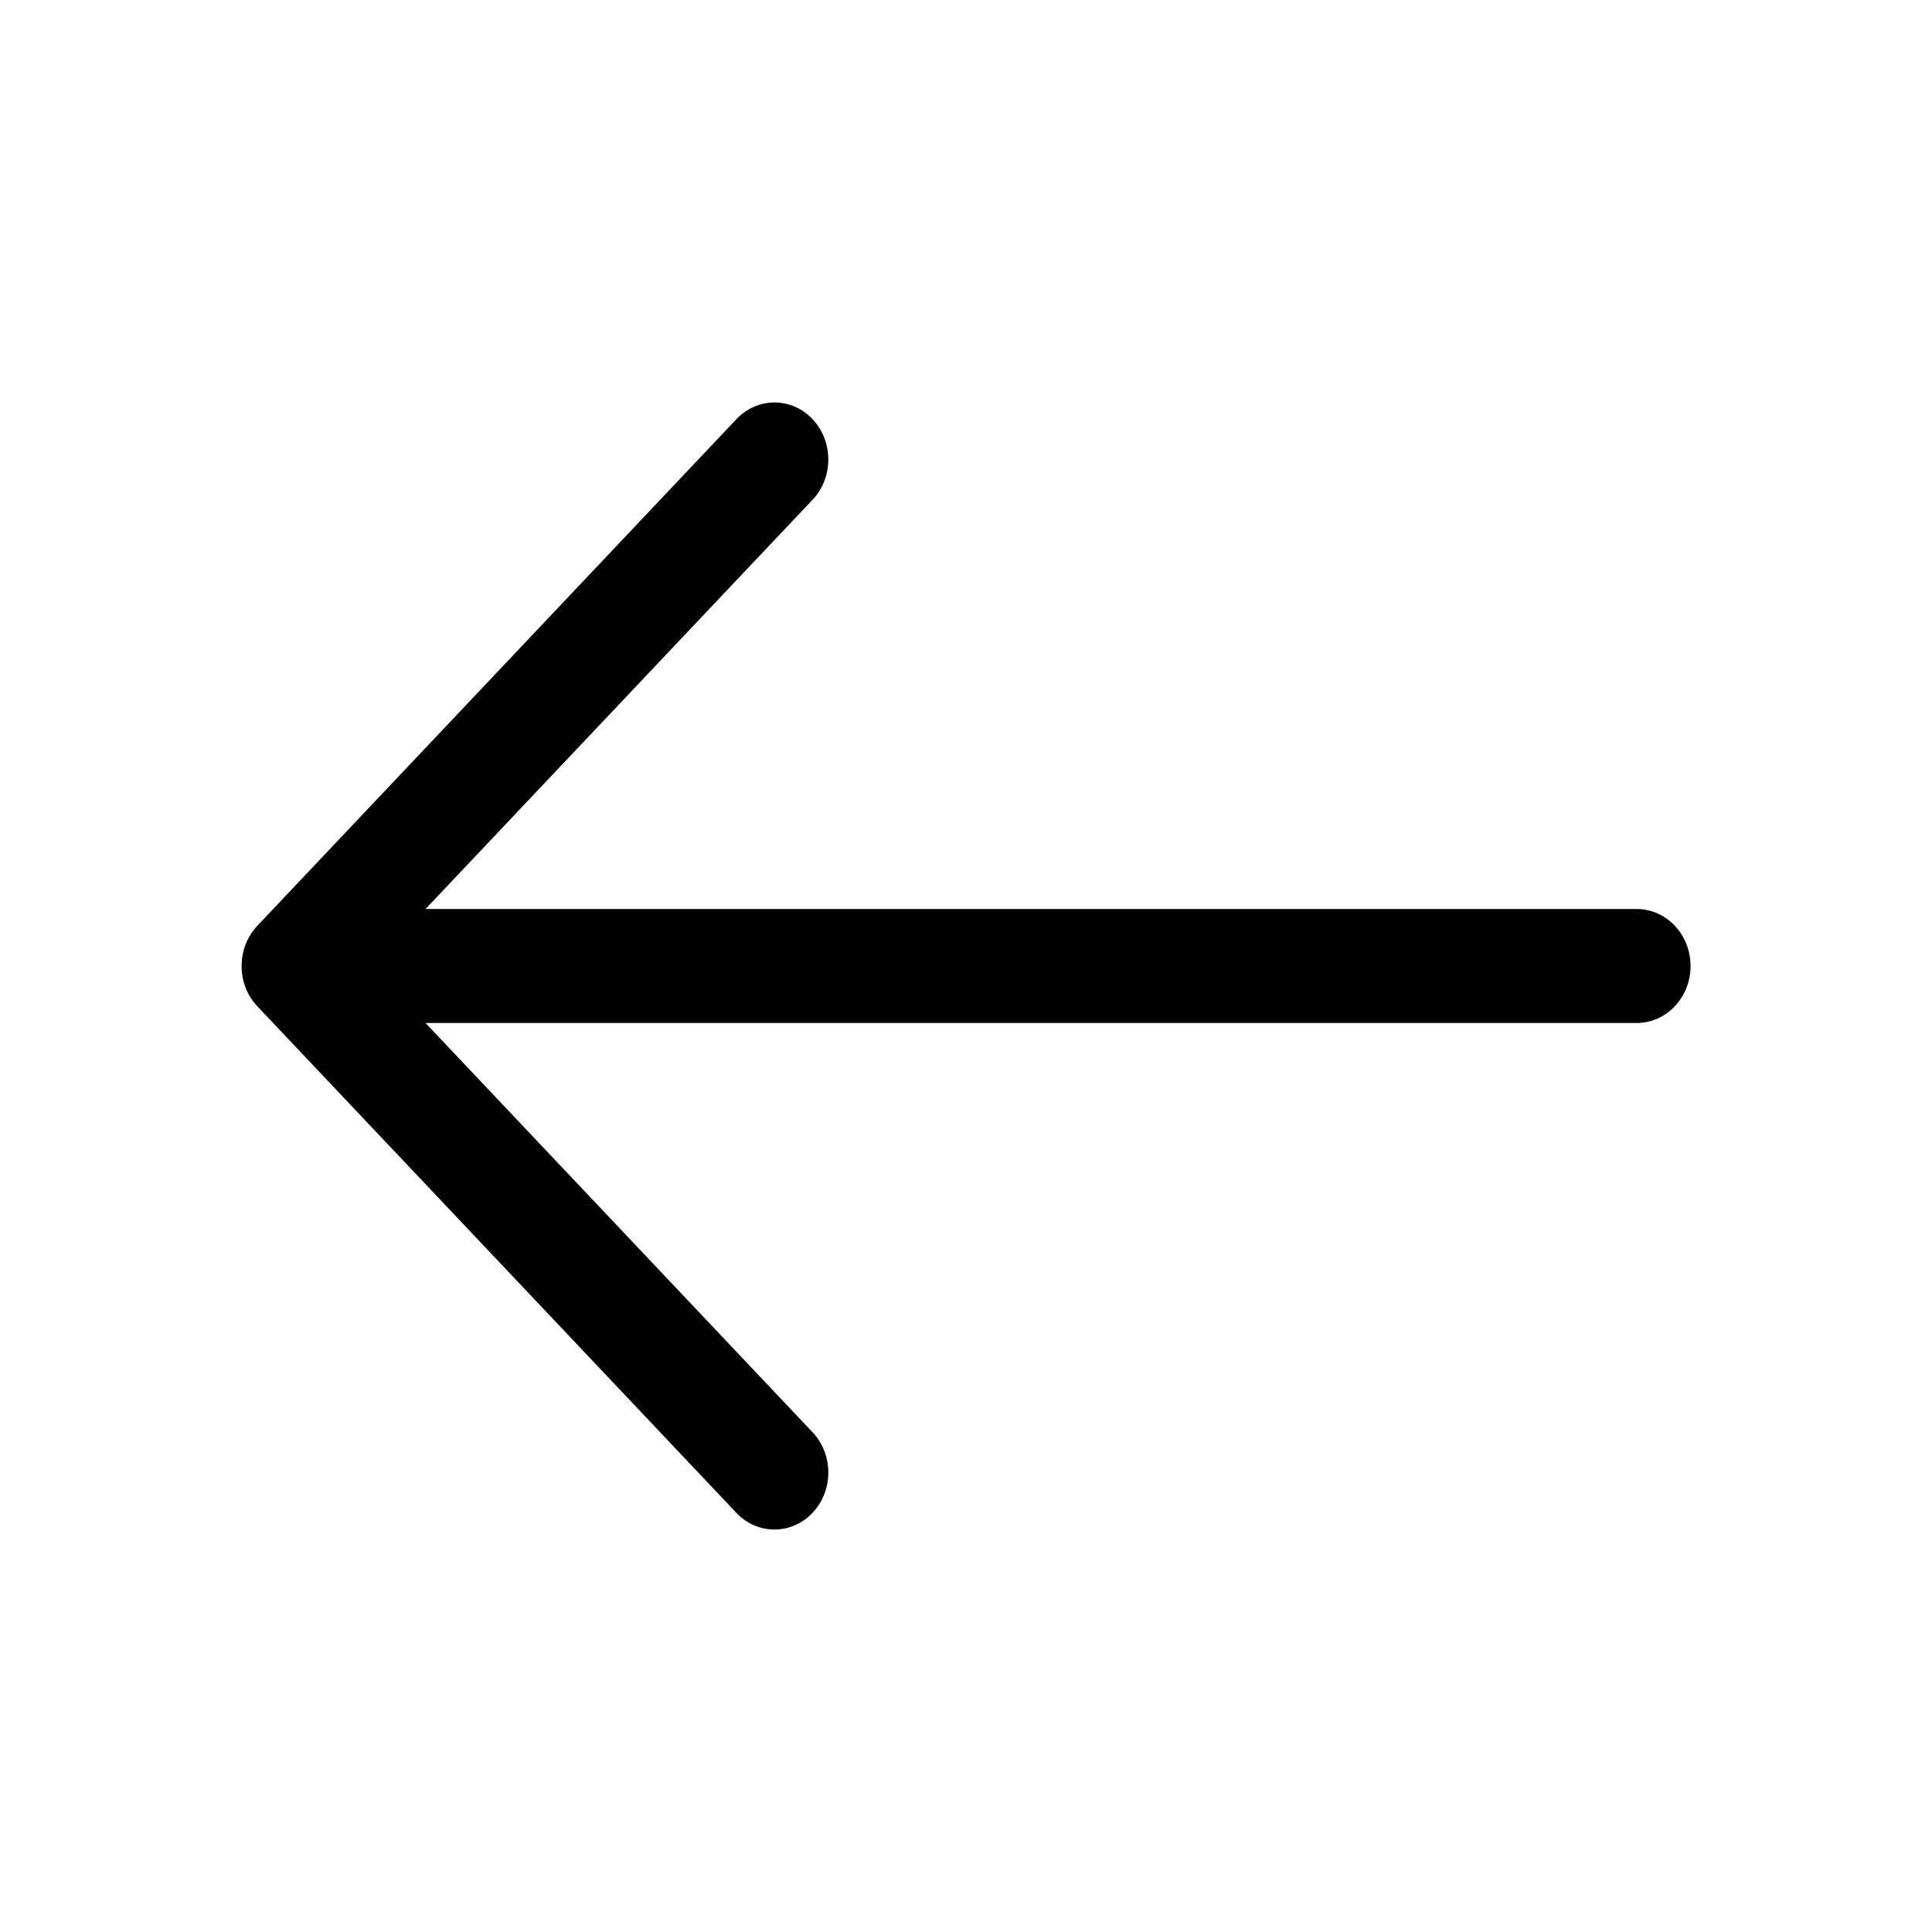
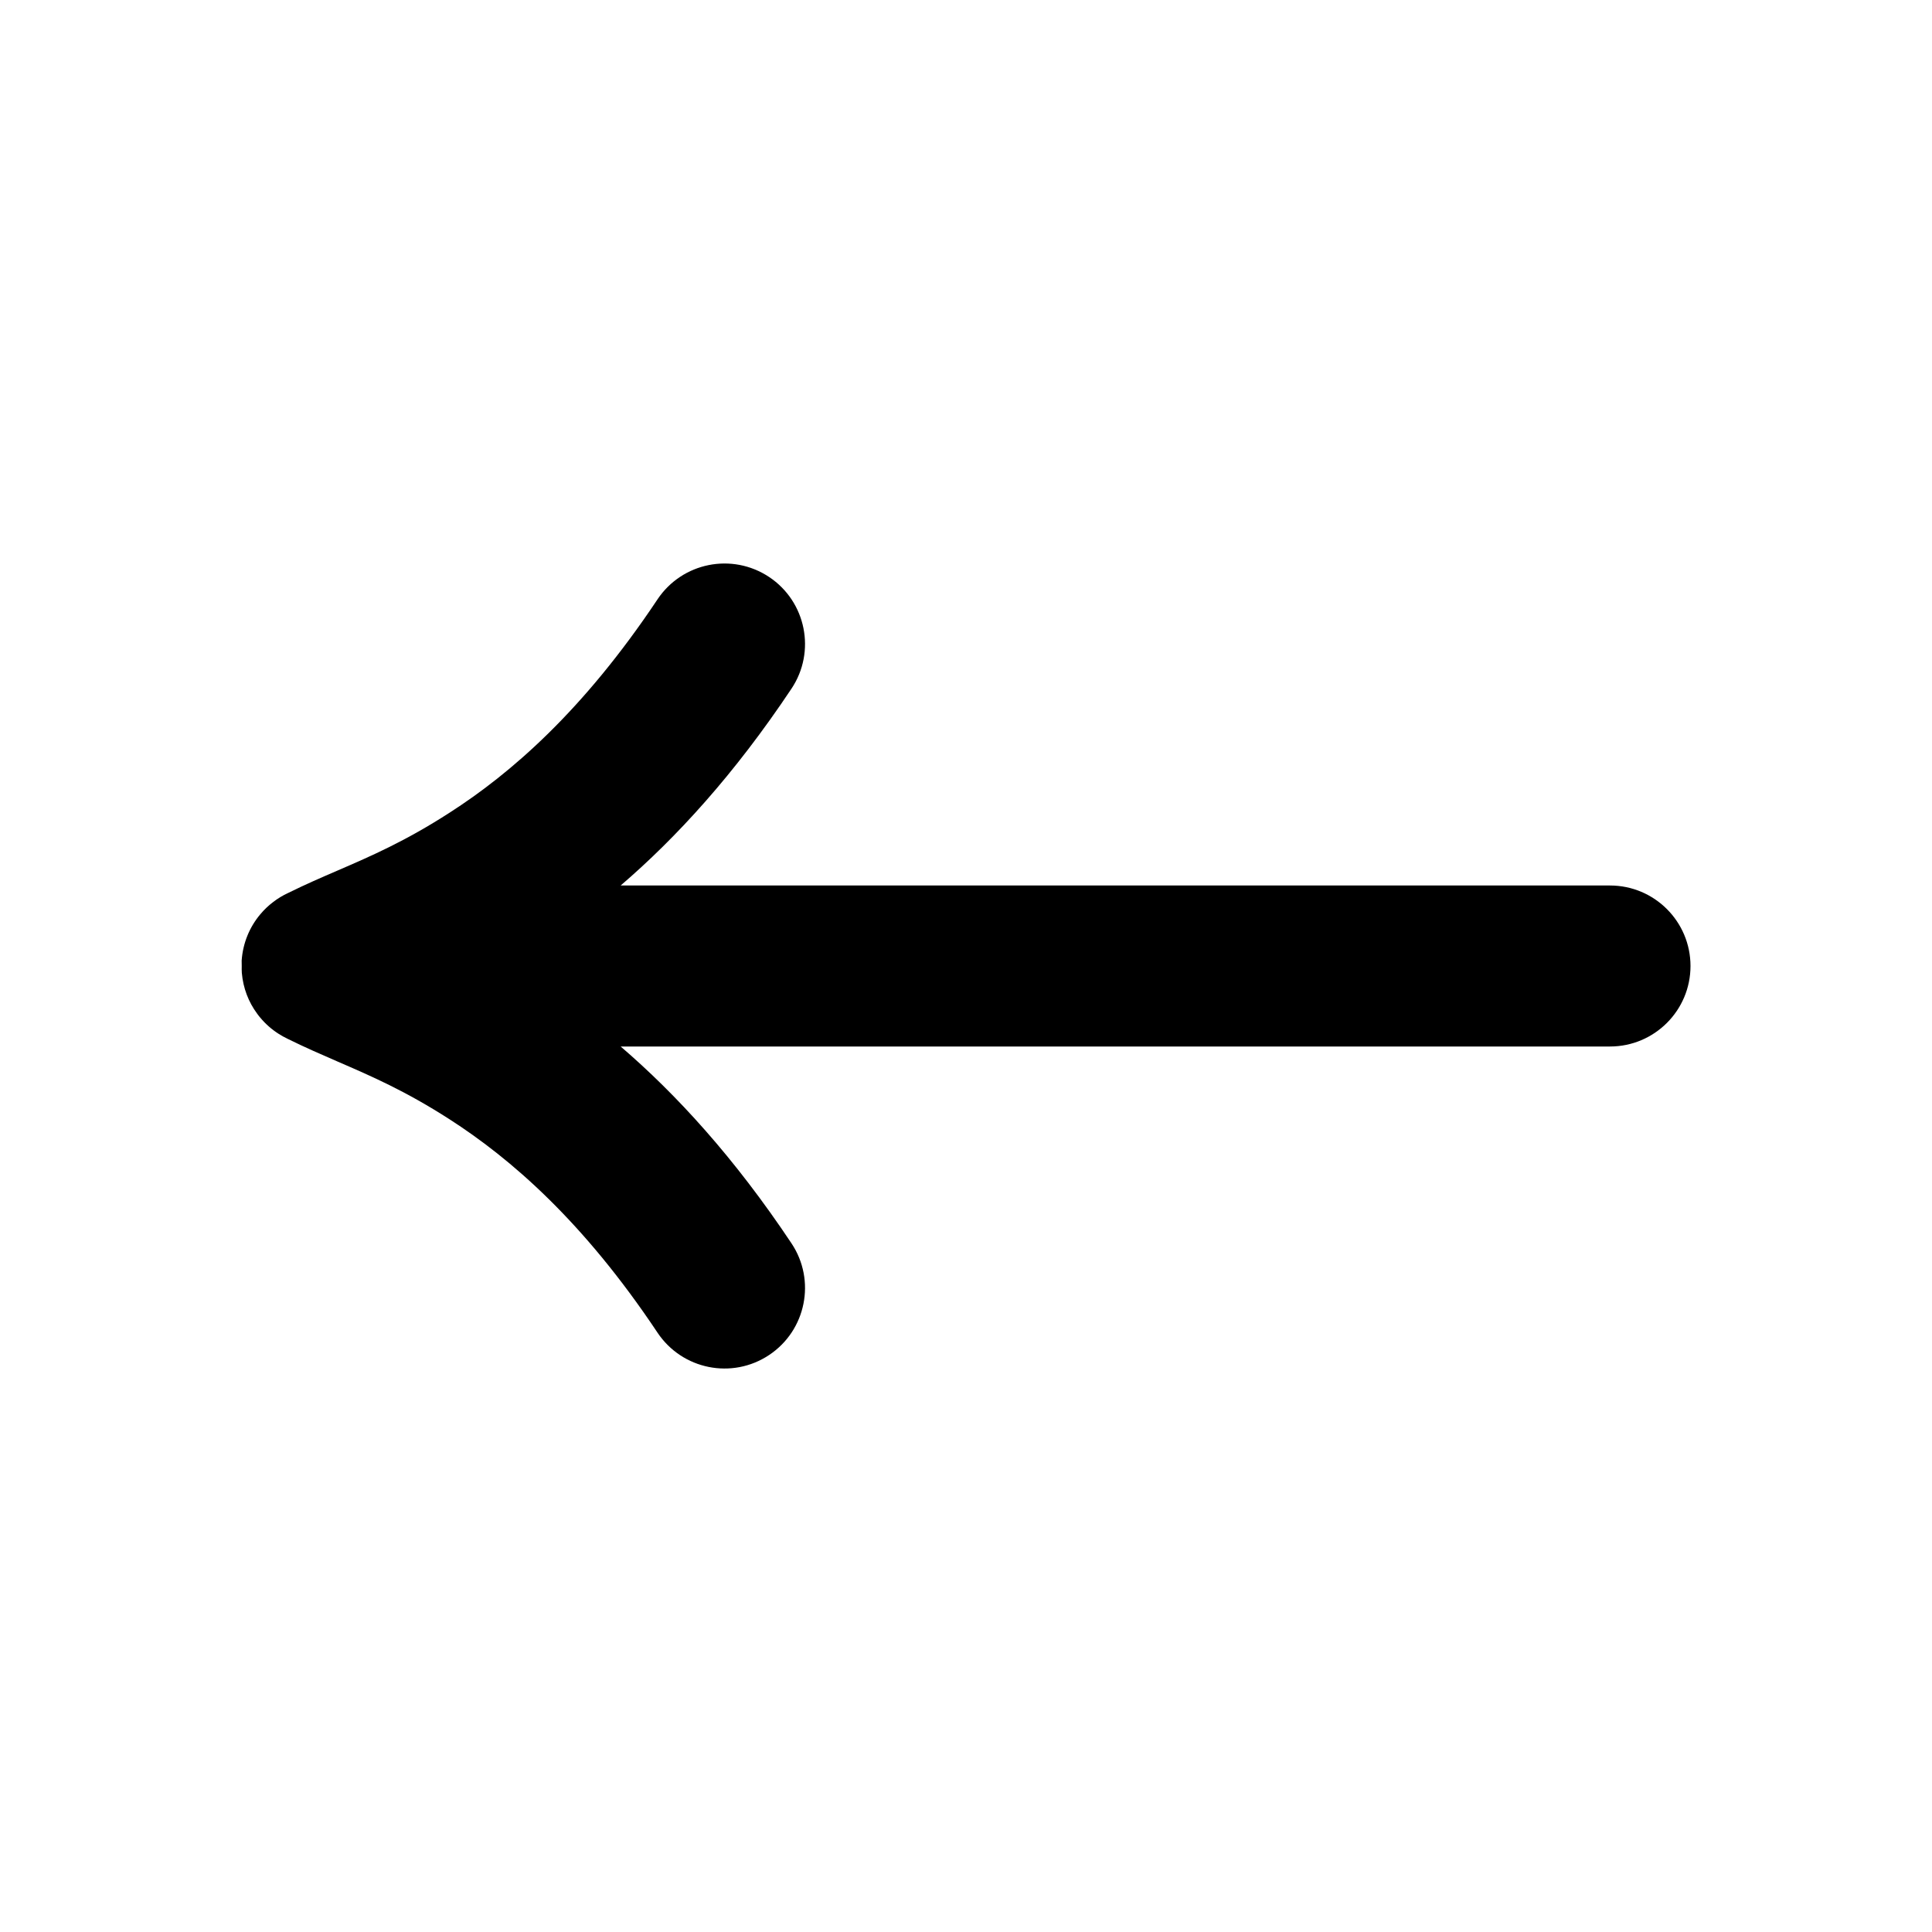
- <svg xmlns="http://www.w3.org/2000/svg" viewBox="0 0 32 32">
-   <path d="M13.458 6.943c0.349 0.369 0.349 0.966 0 1.335l-6.41 6.778h20.060c0.493 0 0.893 0.423 0.893 0.944s-0.4 0.944-0.893 0.944h-20.060l6.41 6.778c0.349 0.369 0.349 0.966 0 1.335s-0.914 0.369-1.262 0l-7.934-8.39c-0.096-0.101-0.165-0.22-0.208-0.346-0.027-0.079-0.044-0.163-0.050-0.25-0.003-0.045-0.003-0.091-0-0.136 0.006-0.098 0.027-0.193 0.059-0.28 0.033-0.089 0.080-0.175 0.14-0.252 0.019-0.024 0.039-0.048 0.060-0.070l7.934-8.39c0.349-0.369 0.914-0.369 1.262 0z" />
+ <svg xmlns="http://www.w3.org/2000/svg" viewBox="0 0 24 24">
+   <path d="M3.004 12.085C3.02 12.275 3.088 12.449 3.195 12.593C3.203 12.604 3.21 12.614 3.218 12.624L3.23 12.638C3.297 12.719 3.375 12.788 3.462 12.843C3.498 12.866 3.536 12.887 3.576 12.906C3.79 13.012 3.992 13.099 4.196 13.188C4.612 13.368 5.035 13.551 5.584 13.904C6.343 14.392 7.244 15.169 8.168 16.555C8.475 17.014 9.095 17.139 9.555 16.832C10.014 16.526 10.139 15.905 9.832 15.445C9.122 14.38 8.402 13.594 7.71 13H20C20.552 13 21 12.552 21 12C21 11.448 20.552 11 20 11H7.71C8.402 10.406 9.122 9.62 9.832 8.555C10.139 8.095 10.014 7.474 9.555 7.168C9.095 6.862 8.475 6.986 8.168 7.445C7.244 8.831 6.343 9.609 5.584 10.096C5.035 10.45 4.612 10.633 4.196 10.813C3.994 10.9 3.793 10.987 3.581 11.092C3.513 11.123 3.449 11.162 3.39 11.208C3.333 11.251 3.281 11.301 3.234 11.357C3.101 11.515 3.017 11.714 3.002 11.933" />
+   <path d="M3 12C3 12.028 3.001 12.057 3.004 12.085L3 12Z" />
</svg>
